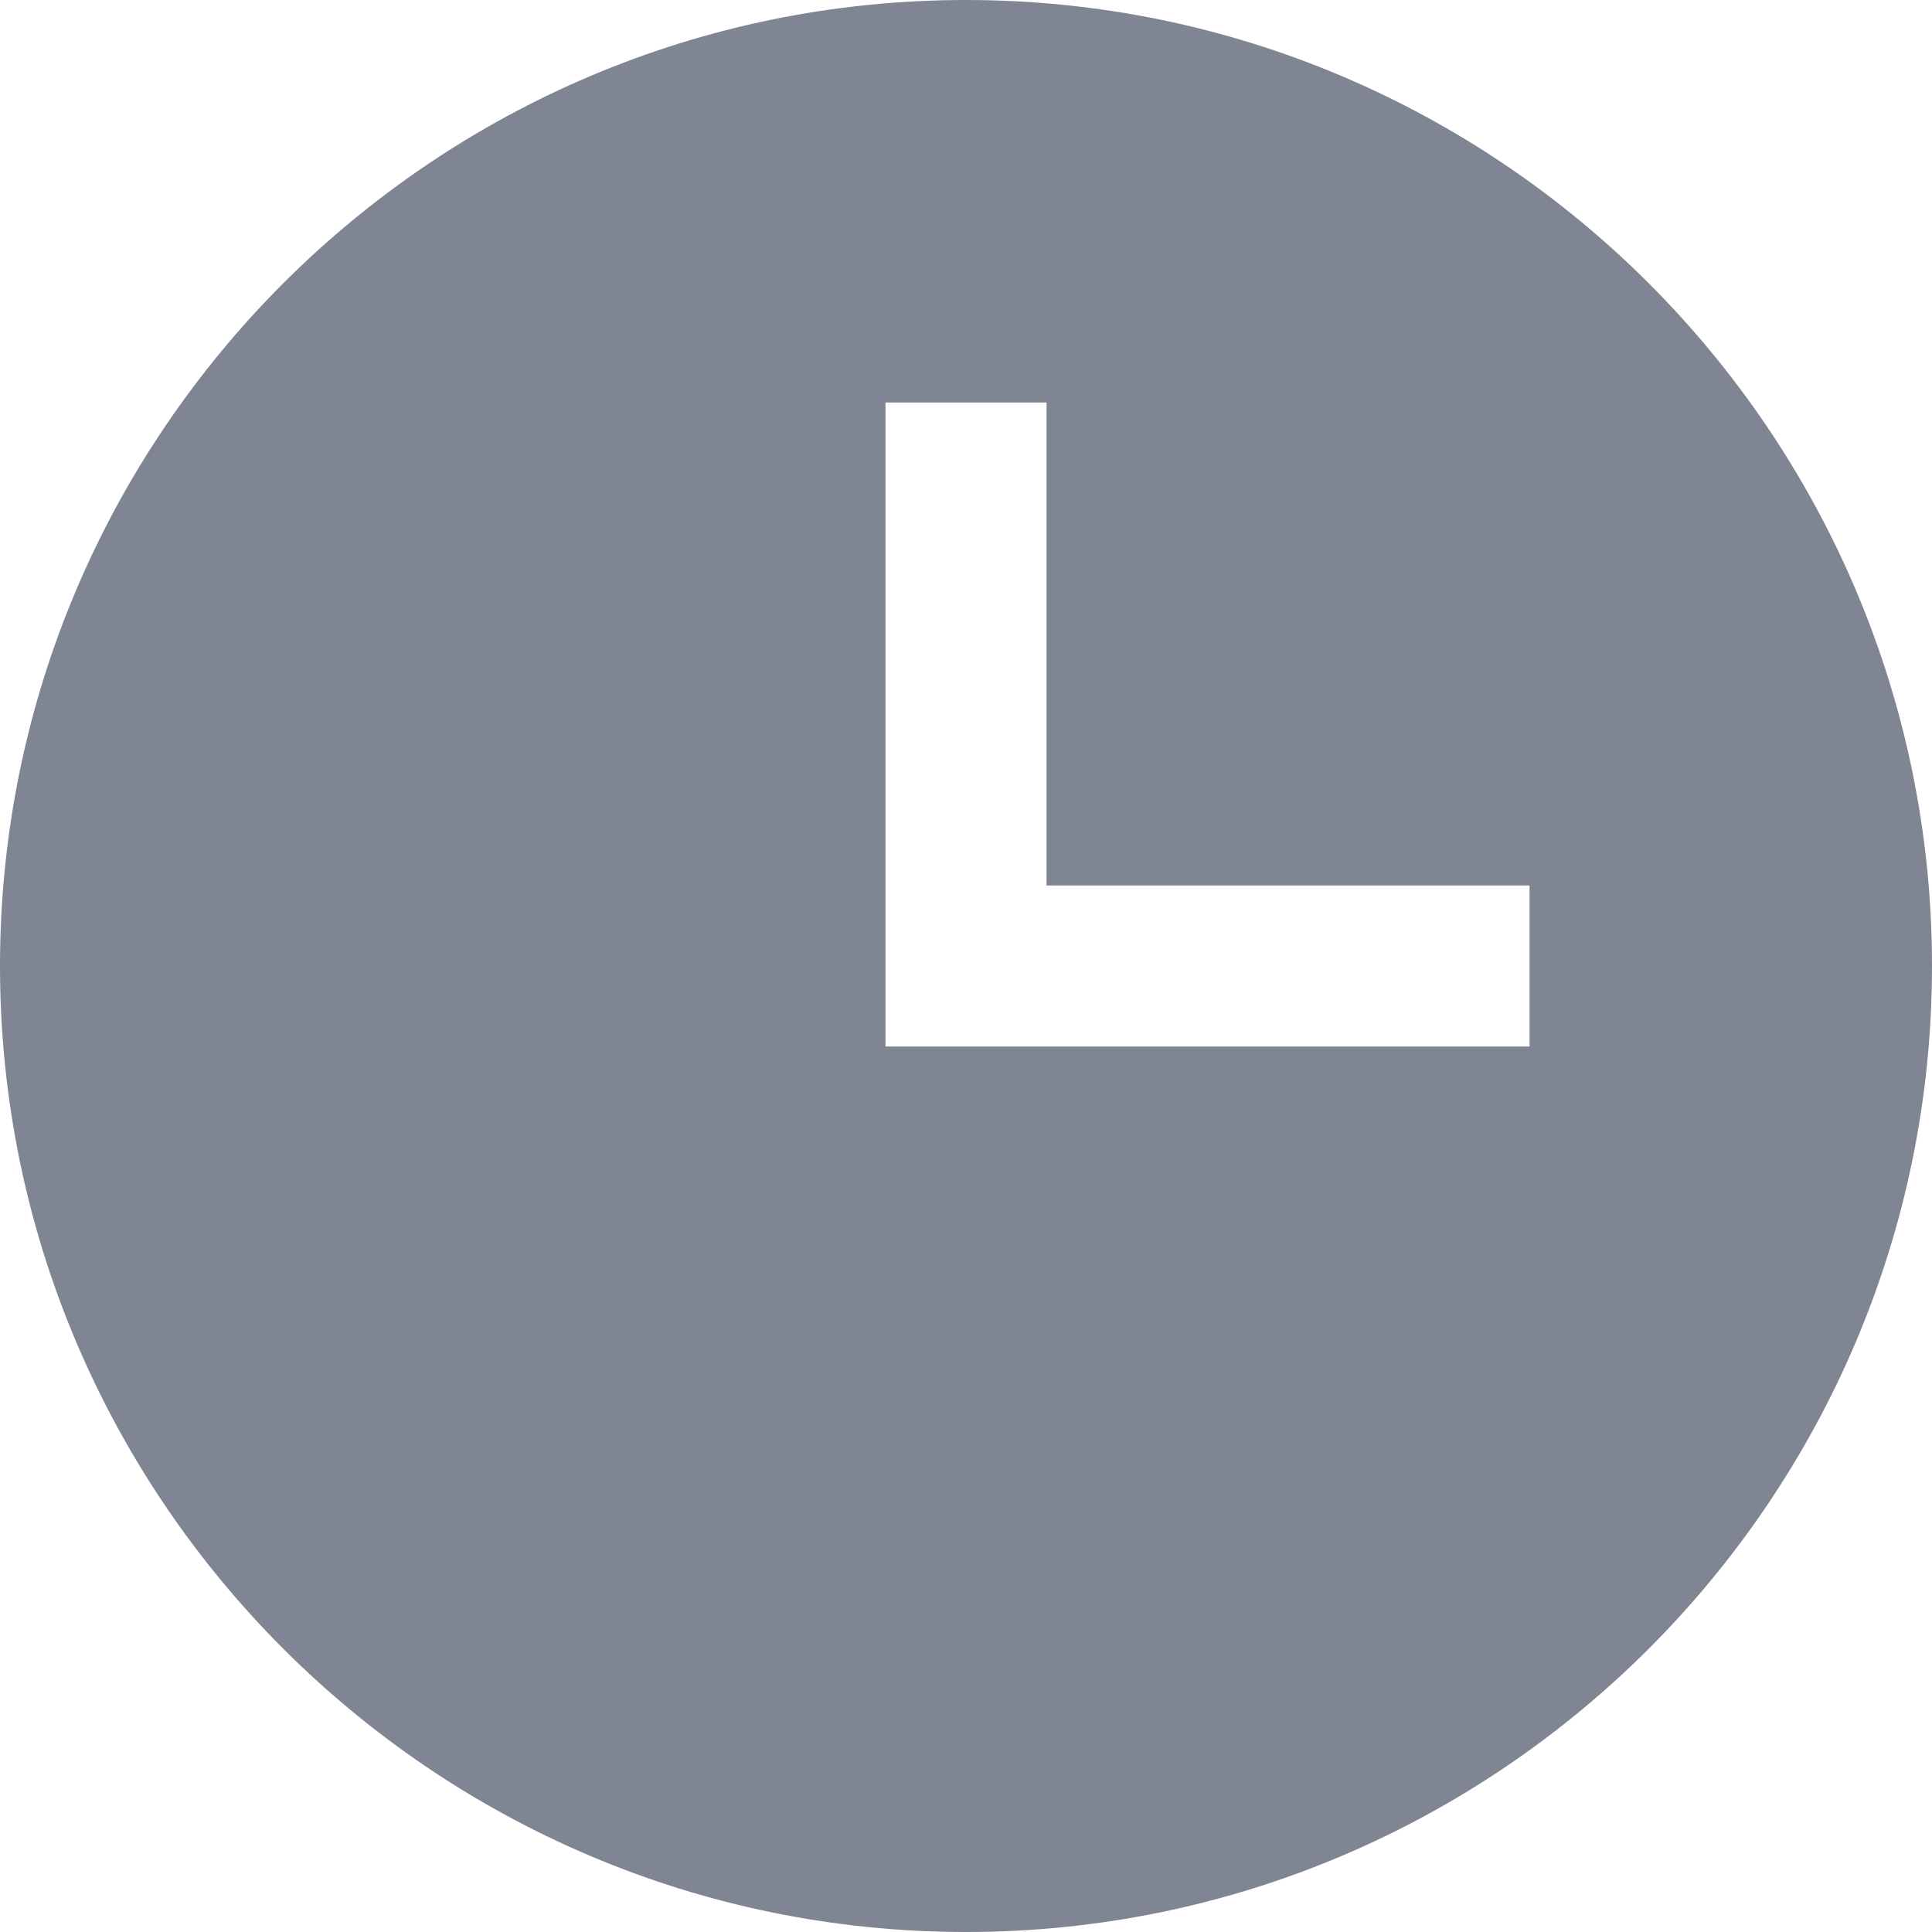
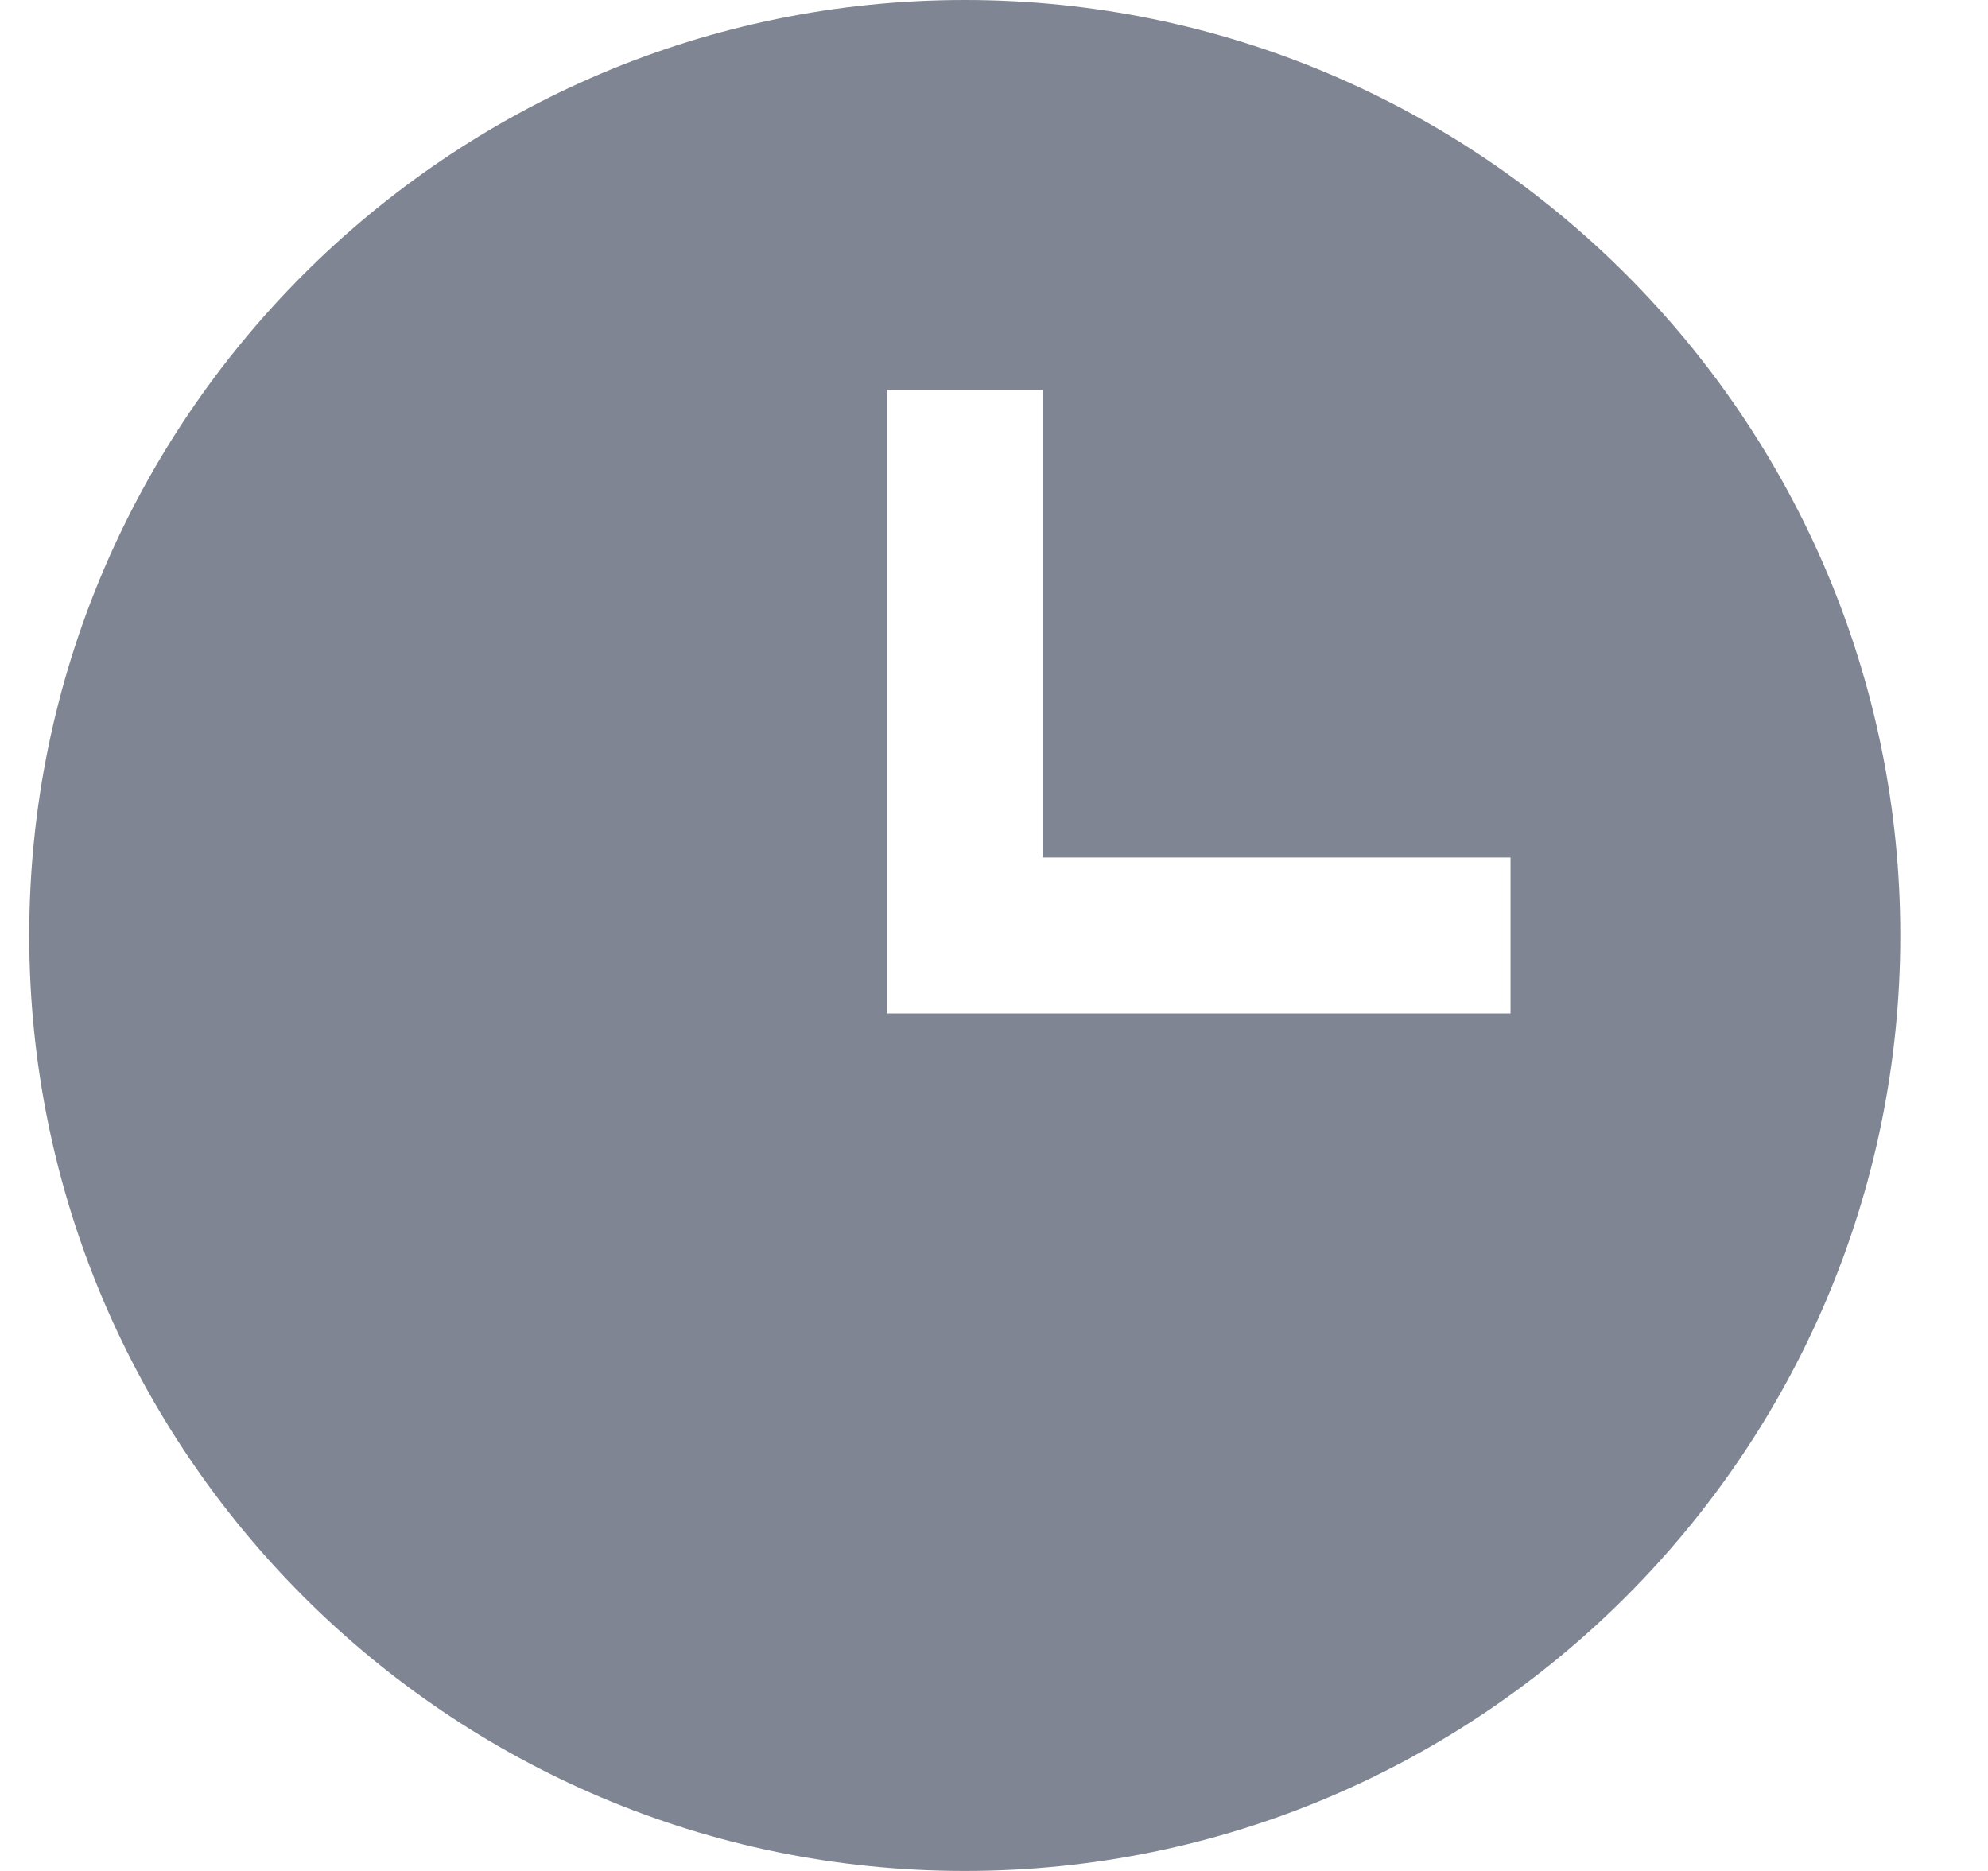
- <svg xmlns="http://www.w3.org/2000/svg" width="16" height="16" viewBox="0 0 16 16" fill="none">
-   <path fill-rule="evenodd" clip-rule="evenodd" d="M8 0C3.589 0 0 3.589 0 8C0 12.411 3.589 16 8 16C12.411 16 16 12.411 16 8C16 3.589 12.411 0 8 0ZM12.667 8.667H7.333V3.333H8.667V7.333H12.667V8.667Z" fill="#7F8592" />
+ <svg xmlns="http://www.w3.org/2000/svg" width="17" height="16" viewBox="0 0 17 16" fill="none">
+   <path fill-rule="evenodd" clip-rule="evenodd" d="M8.25 0C3.839 0 0.25 3.589 0.25 8C0.25 12.411 3.839 16 8.25 16C12.661 16 16.25 12.411 16.25 8C16.25 3.589 12.661 0 8.25 0ZM12.917 8.667H7.583V3.333H8.917V7.333H12.917V8.667Z" fill="#7F8592" />
</svg>
